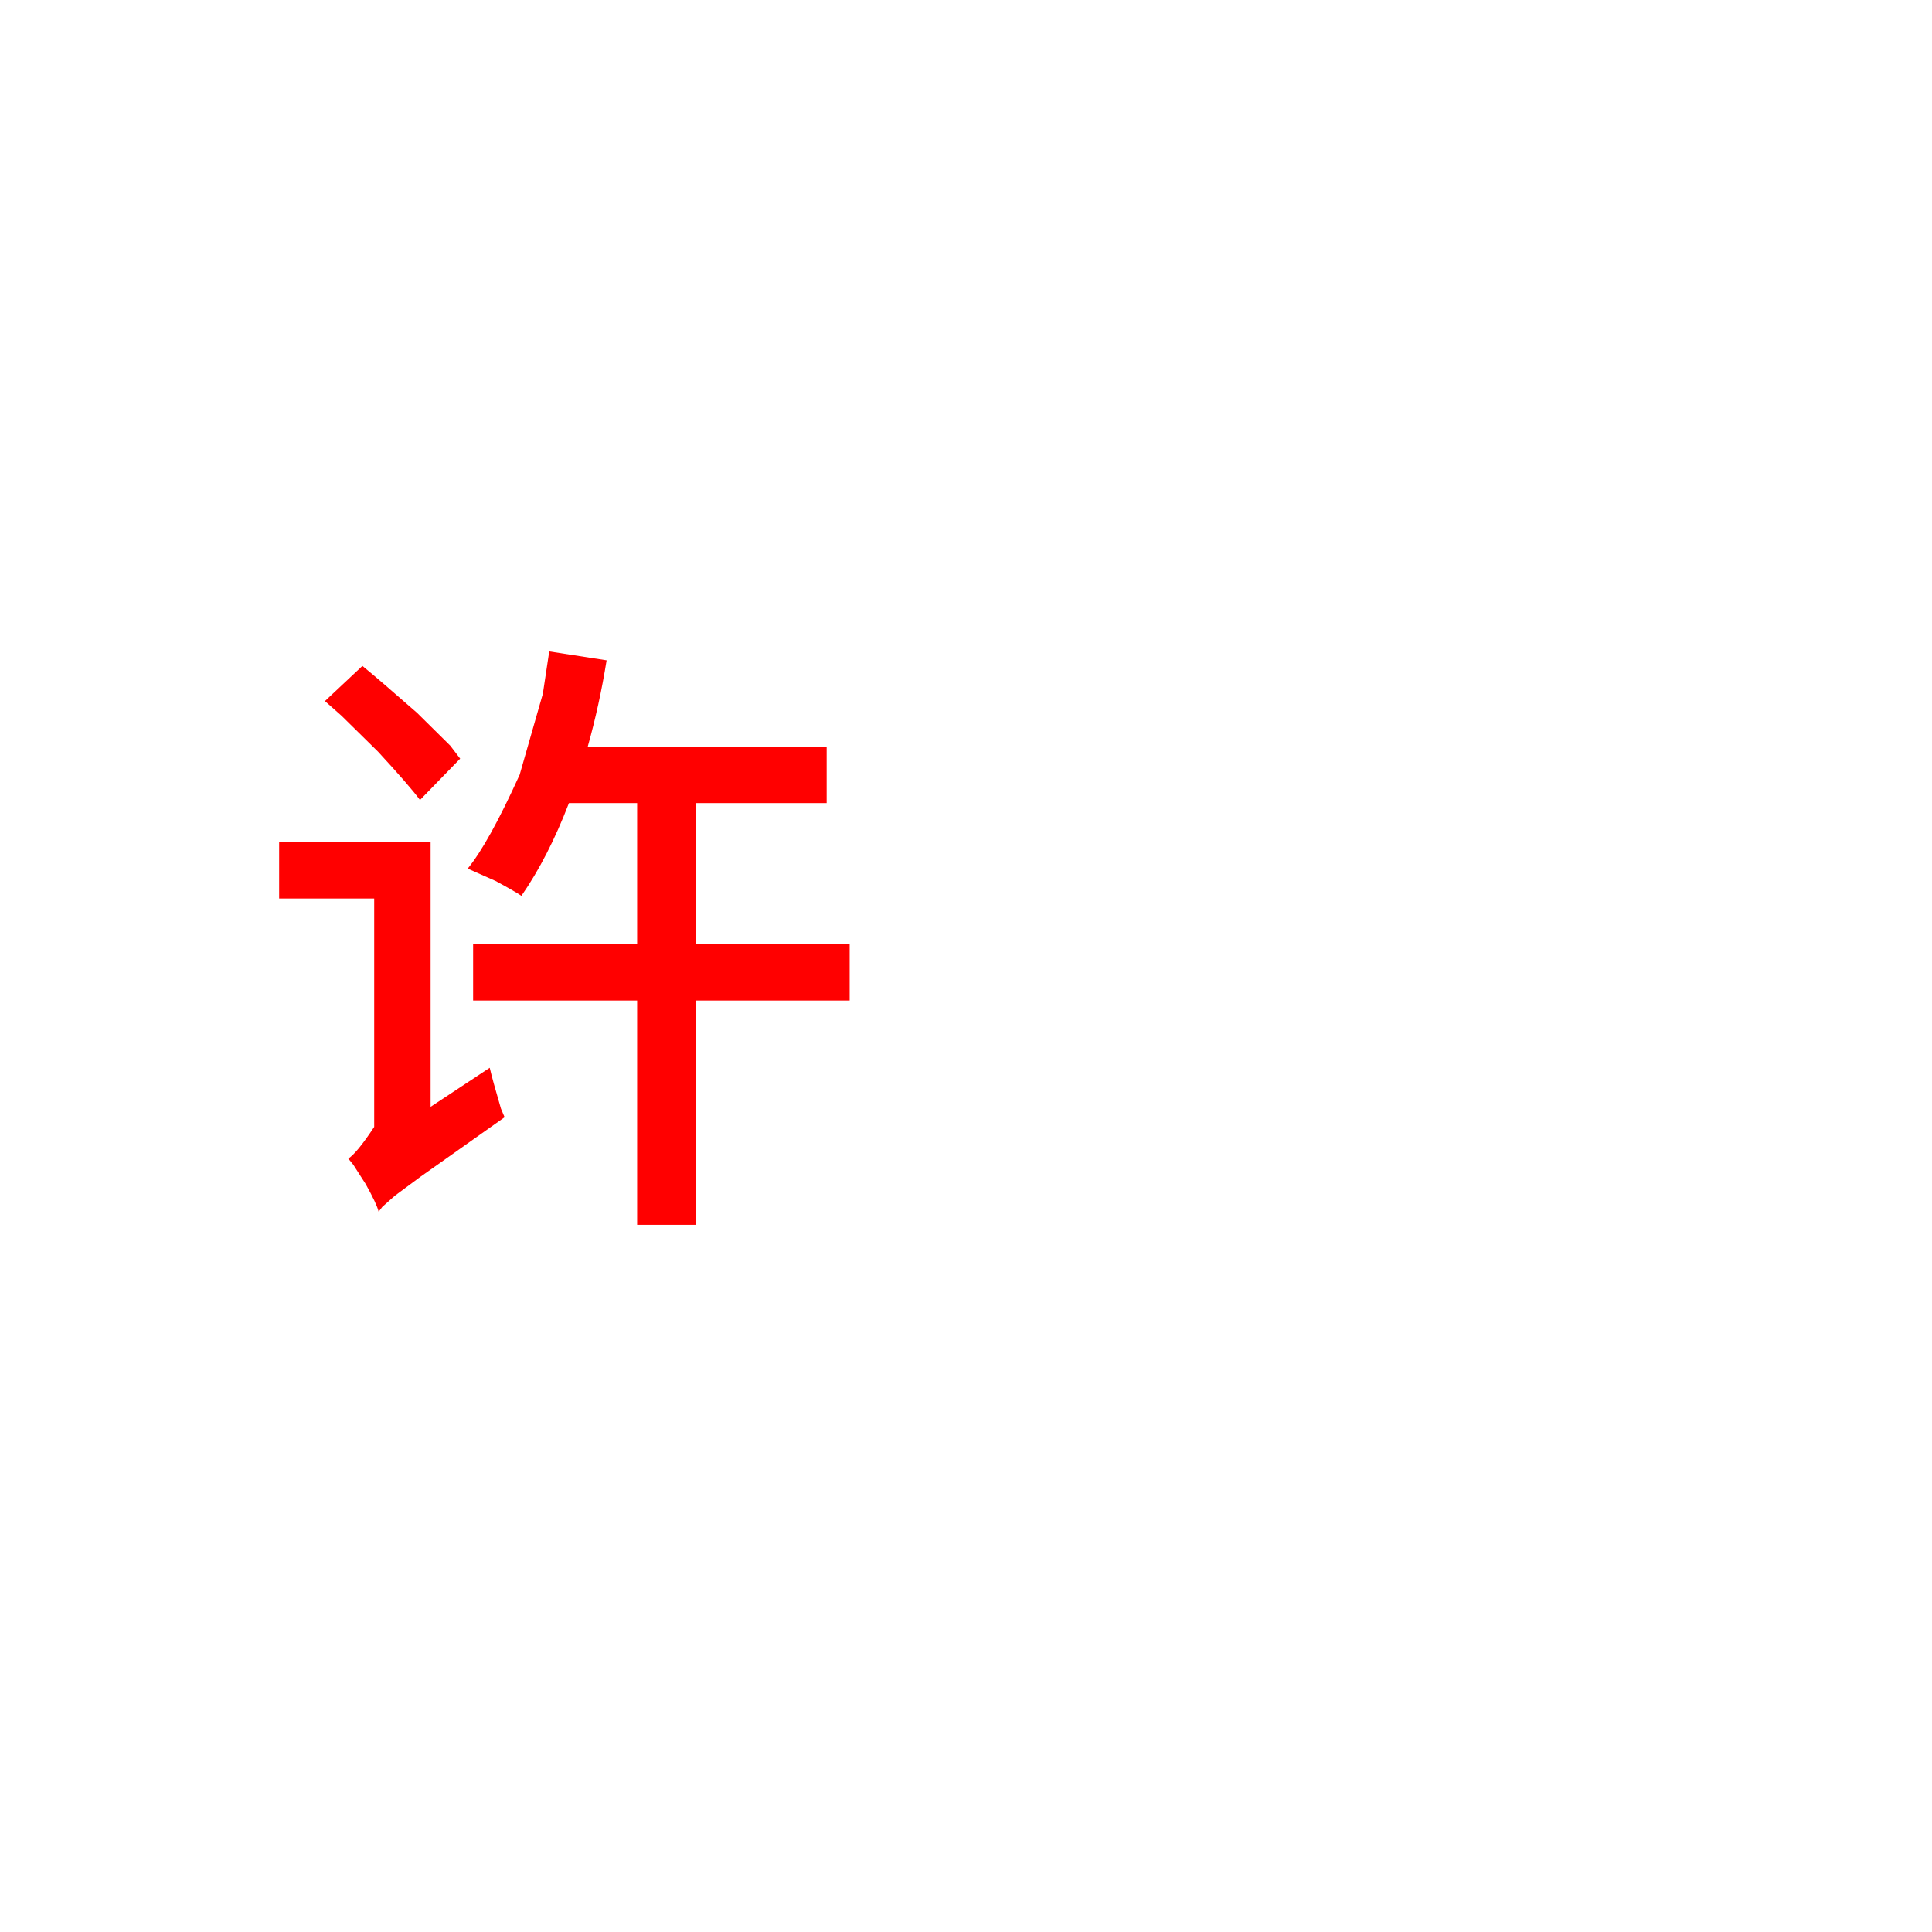
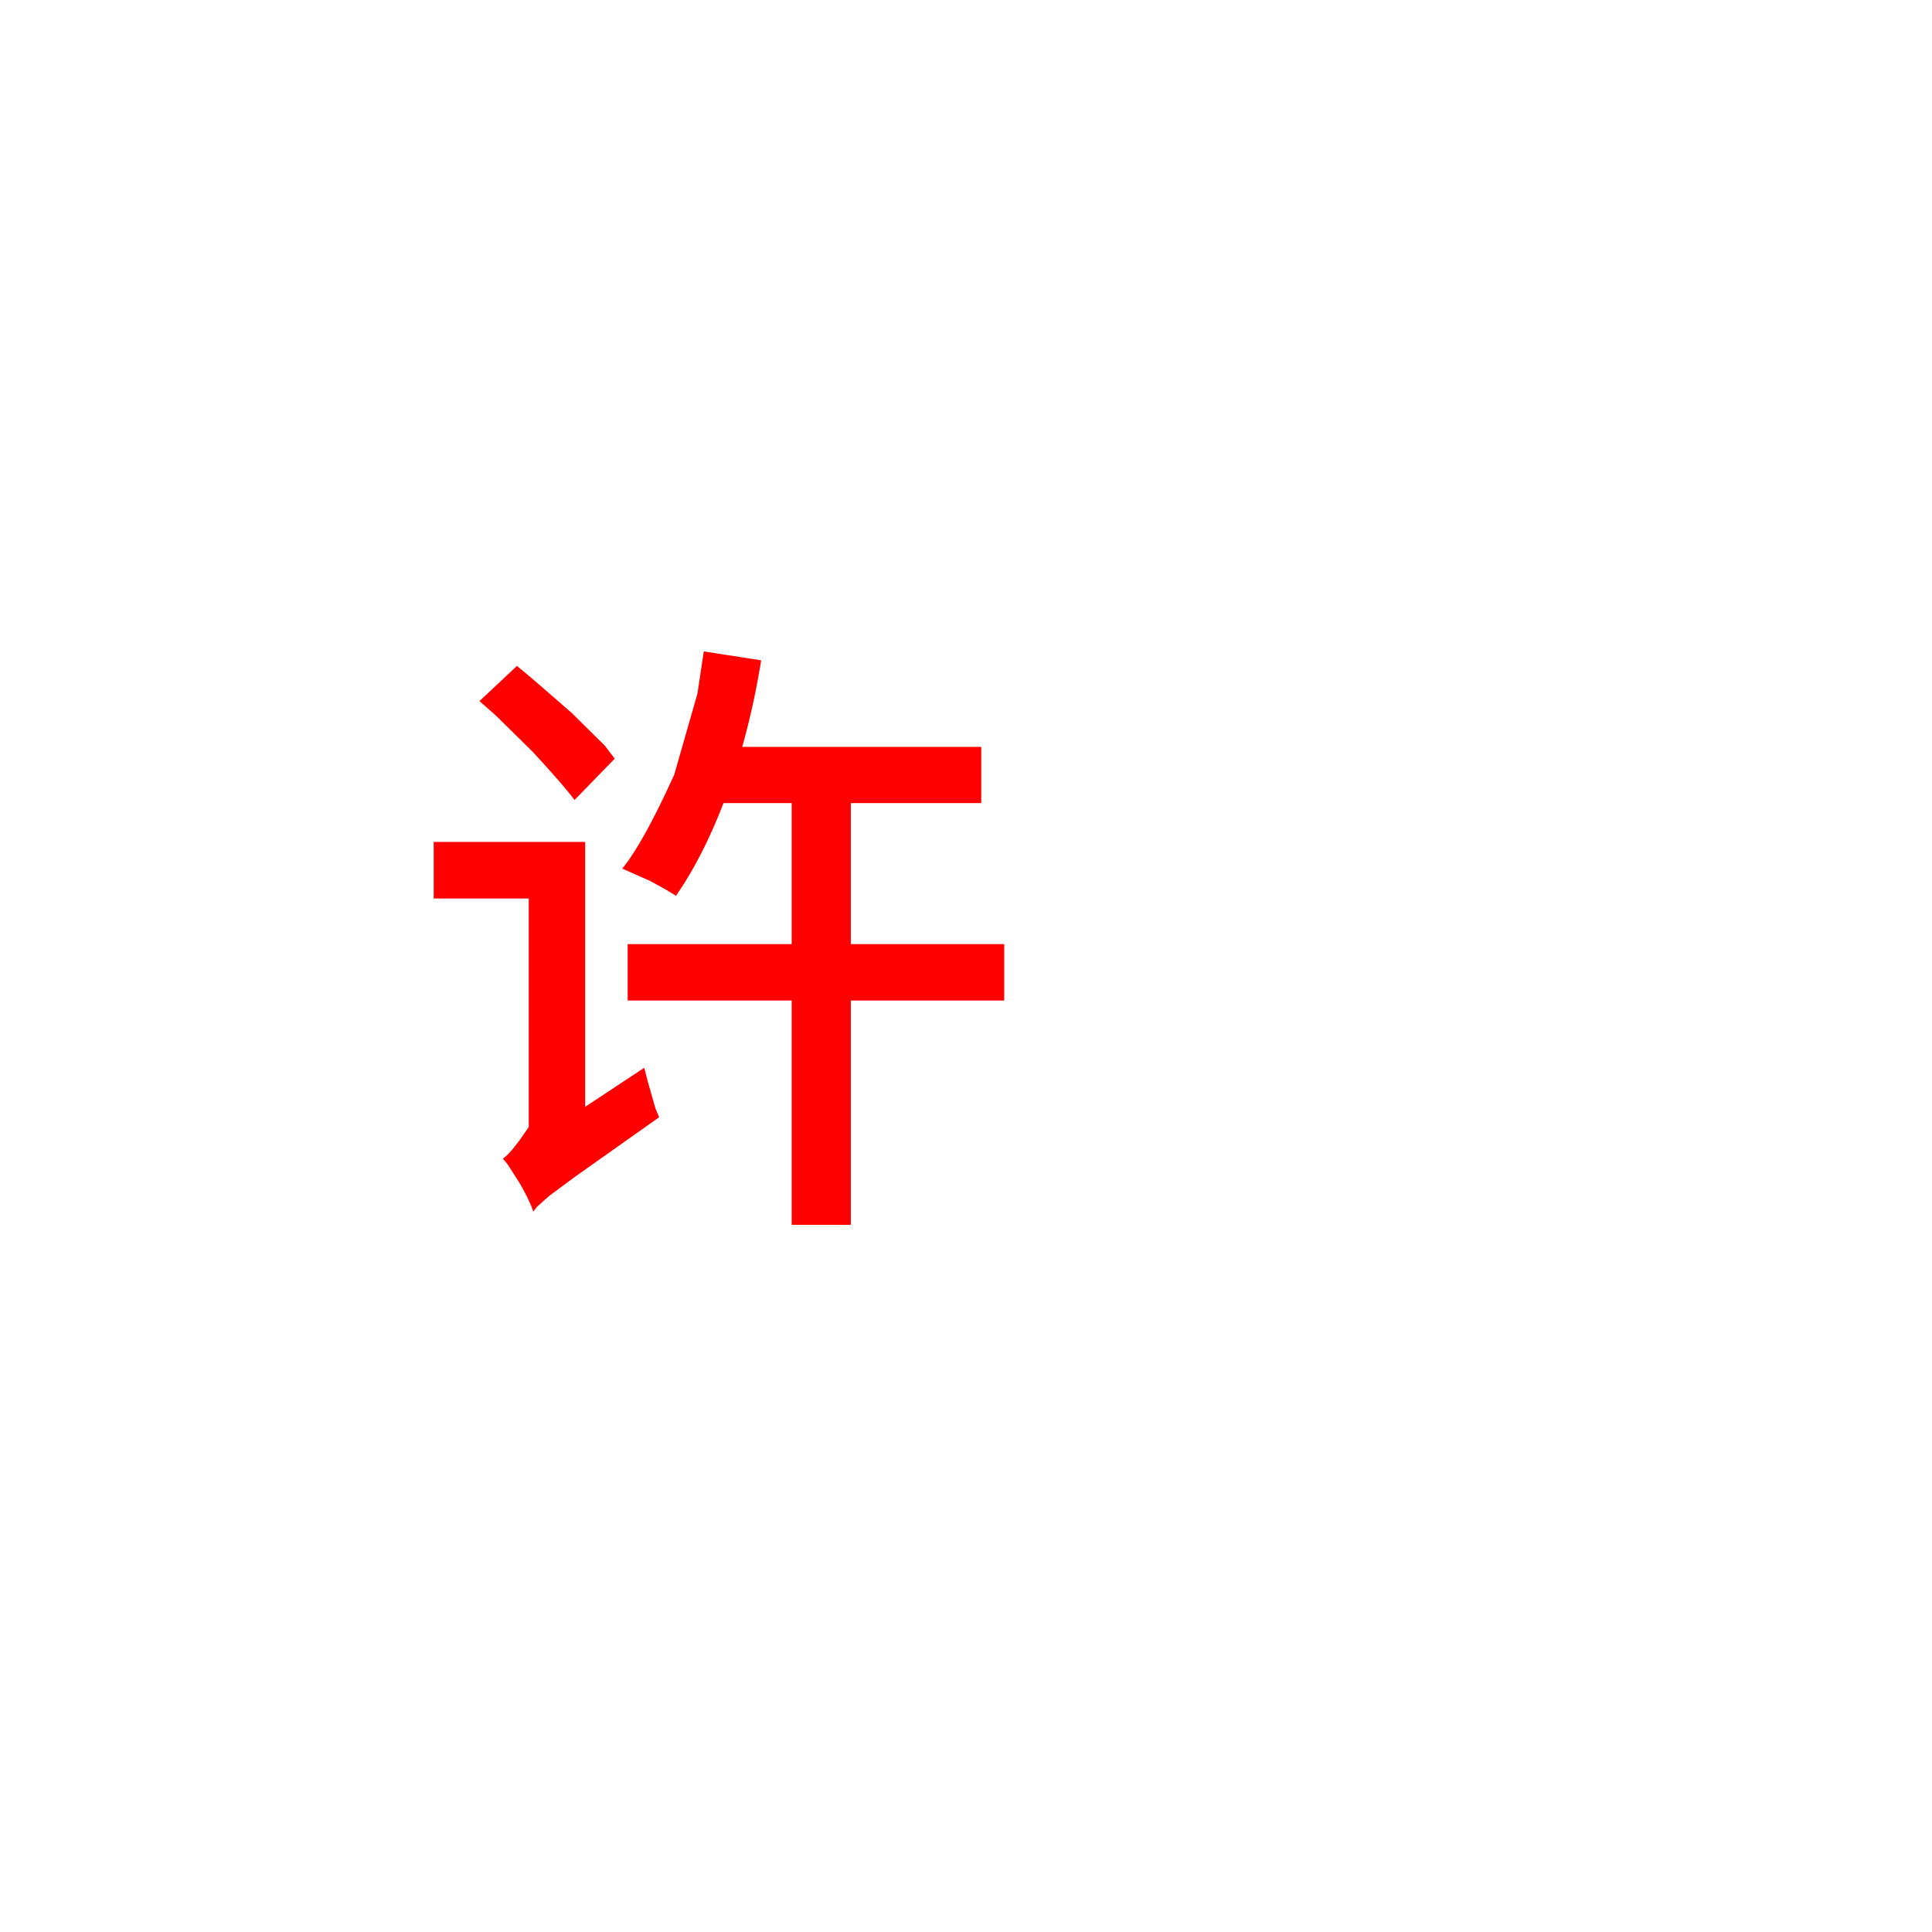
<svg xmlns="http://www.w3.org/2000/svg" version="1.1" width="100" height="100" viewBox="0,0,100,100" id="svg5" xml:space="preserve">
  <defs id="defs5" />
  <g transform="translate(-190,-130)" id="g5">
    <g data-paper-data="{&quot;isPaintingLayer&quot;:true}" fill-rule="nonzero" stroke-linecap="butt" stroke-linejoin="miter" stroke-miterlimit="10" stroke-dasharray="" stroke-dashoffset="0" style="mix-blend-mode: normal" id="g4">
      <path d="M190,230v-100h100v100z" fill="none" stroke="#959196" stroke-width="0" id="path1" />
      <path d="M190,230v-100h100v100z" fill="none" stroke="#959196" stroke-width="0" id="path2" />
    </g>
  </g>
-   <path d="m 28.428,33.718 2.97,0.46 q -0.37,2.31 -0.98,4.48 h 12.37 v 2.91 h -6.75 v 7.3 h 7.94 v 2.92 h -7.94 v 11.61 h -3.06 v -11.61 h -8.49 v -2.92 h 8.49 v -7.3 h -3.53 q -1.08,2.81 -2.46,4.8 -0.32,-0.22 -1.34,-0.77 0,0 -1.06,-0.47 0,0 -0.38,-0.17 1.08,-1.31 2.69,-4.86 0,0 1.2,-4.19 z m -13.98,9.86 h 7.84 v 13.71 l 3.06,-2.02 q 0.14,0.61 0.58,2.11 0,0 0.19,0.45 -1.91,1.35 -4.34,3.07 0,0 -1.35,1 0,0 -0.64,0.57 0,0 -0.19,0.25 -0.09,-0.39 -0.67,-1.43 0,0 -0.64,-1 0,0 -0.26,-0.32 0.45,-0.29 1.34,-1.64 0,0 0,-1.01 v -10.81 h -4.92 z m 2.37,-7.29 1.94,-1.82 q 0.87,0.71 2.83,2.43 0,0 1.72,1.7 0,0 0.51,0.67 l -2.08,2.14 q -0.51,-0.7 -2.17,-2.5 0,0 -1.89,-1.86 z" xml:space="preserve" style="font-weight:613;font-size:32px;line-height:1.2;font-family:'Dream Han Sans SC';-inkscape-font-specification:'Dream Han Sans SC weight=613';text-align:start;writing-mode:lr-tb;direction:ltr;text-anchor:start;fill:#ff0000;fill-opacity:1" id="text5" data-original-text="许" data-original-element="text" />
+   <path d="m 36.428,33.718 2.97,0.46 q -0.37,2.31 -0.98,4.48 h 12.37 v 2.91 h -6.75 v 7.3 h 7.94 v 2.92 h -7.94 v 11.61 h -3.06 v -11.61 h -8.49 v -2.92 h 8.49 v -7.3 h -3.53 q -1.08,2.81 -2.46,4.8 -0.32,-0.22 -1.34,-0.77 0,0 -1.06,-0.47 0,0 -0.38,-0.17 1.08,-1.31 2.69,-4.86 0,0 1.2,-4.19 z m -13.98,9.86 h 7.84 v 13.71 l 3.06,-2.02 q 0.14,0.61 0.58,2.11 0,0 0.19,0.45 -1.91,1.35 -4.34,3.07 0,0 -1.35,1 0,0 -0.64,0.57 0,0 -0.19,0.25 -0.09,-0.39 -0.67,-1.43 0,0 -0.64,-1 0,0 -0.26,-0.32 0.45,-0.29 1.34,-1.64 0,0 0,-1.01 v -10.81 h -4.92 z m 2.37,-7.29 1.94,-1.82 q 0.87,0.71 2.83,2.43 0,0 1.72,1.7 0,0 0.51,0.67 l -2.08,2.14 q -0.51,-0.7 -2.17,-2.5 0,0 -1.89,-1.86 z" xml:space="preserve" style="font-weight:613;font-size:32px;line-height:1.2;font-family:'Dream Han Sans SC';-inkscape-font-specification:'Dream Han Sans SC weight=613';text-align:start;writing-mode:lr-tb;direction:ltr;text-anchor:start;fill:#ff0000;fill-opacity:1" id="text5" data-original-text="许" data-original-element="text" />
</svg>
